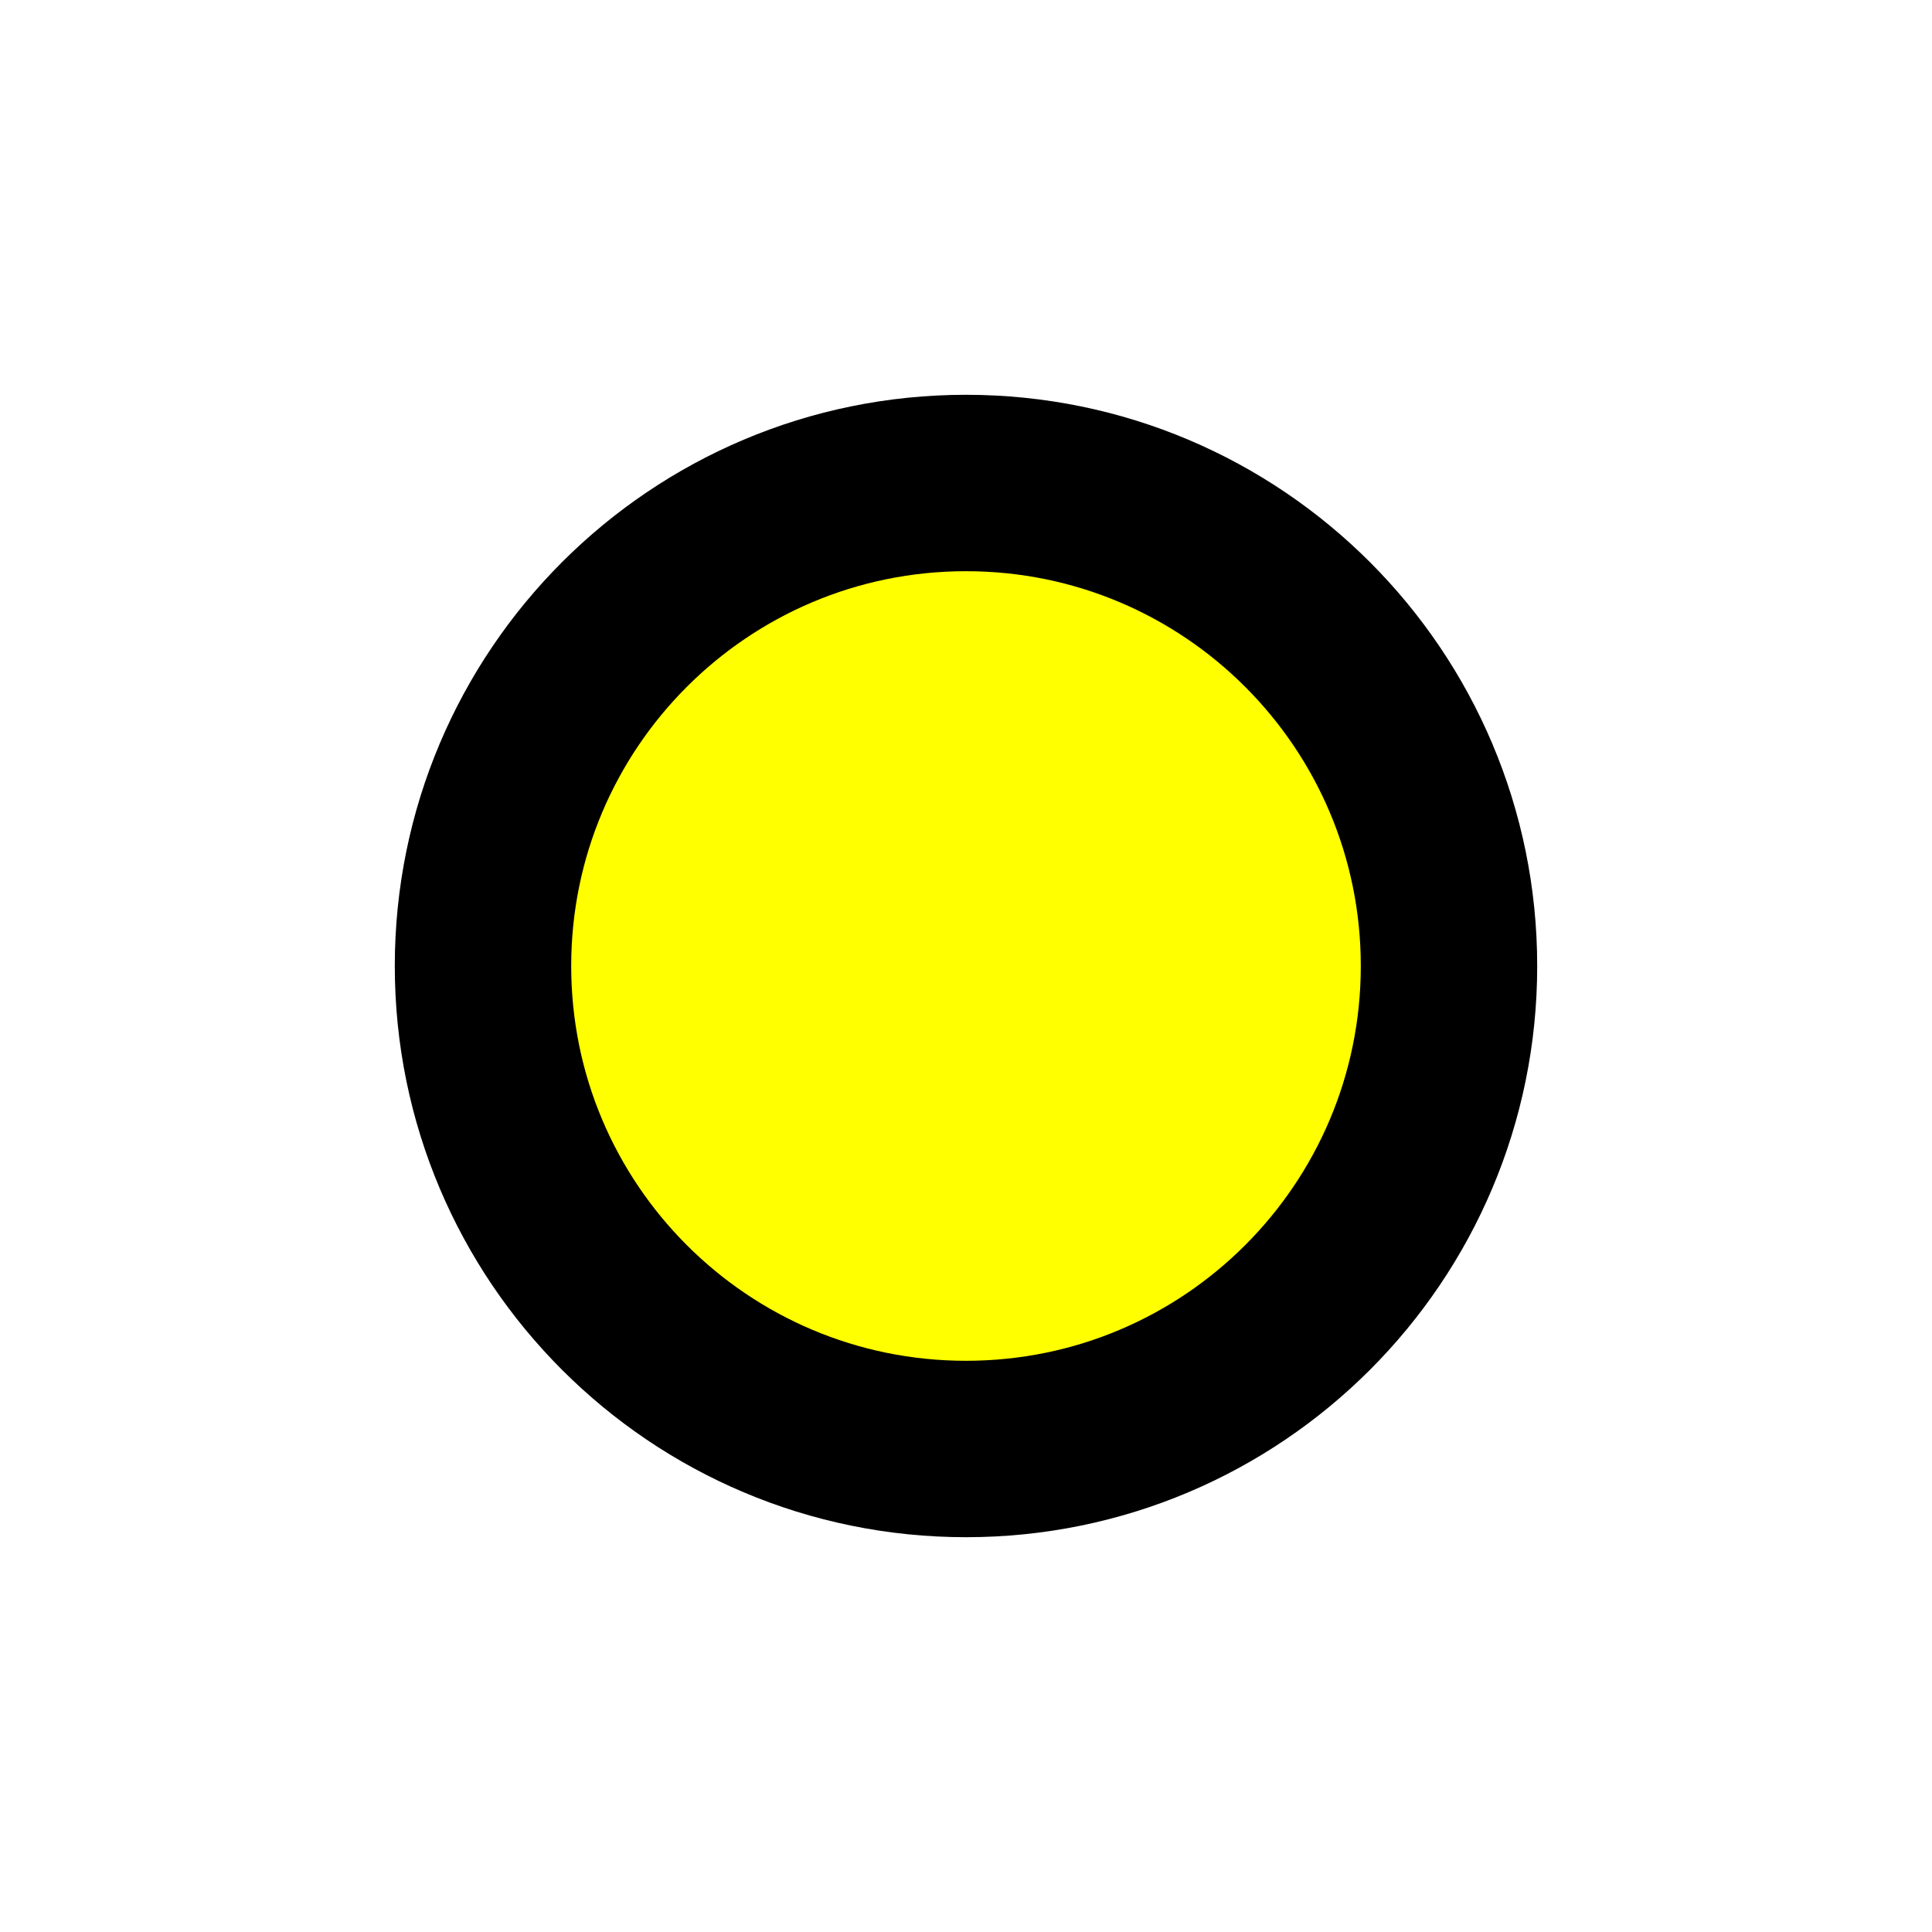
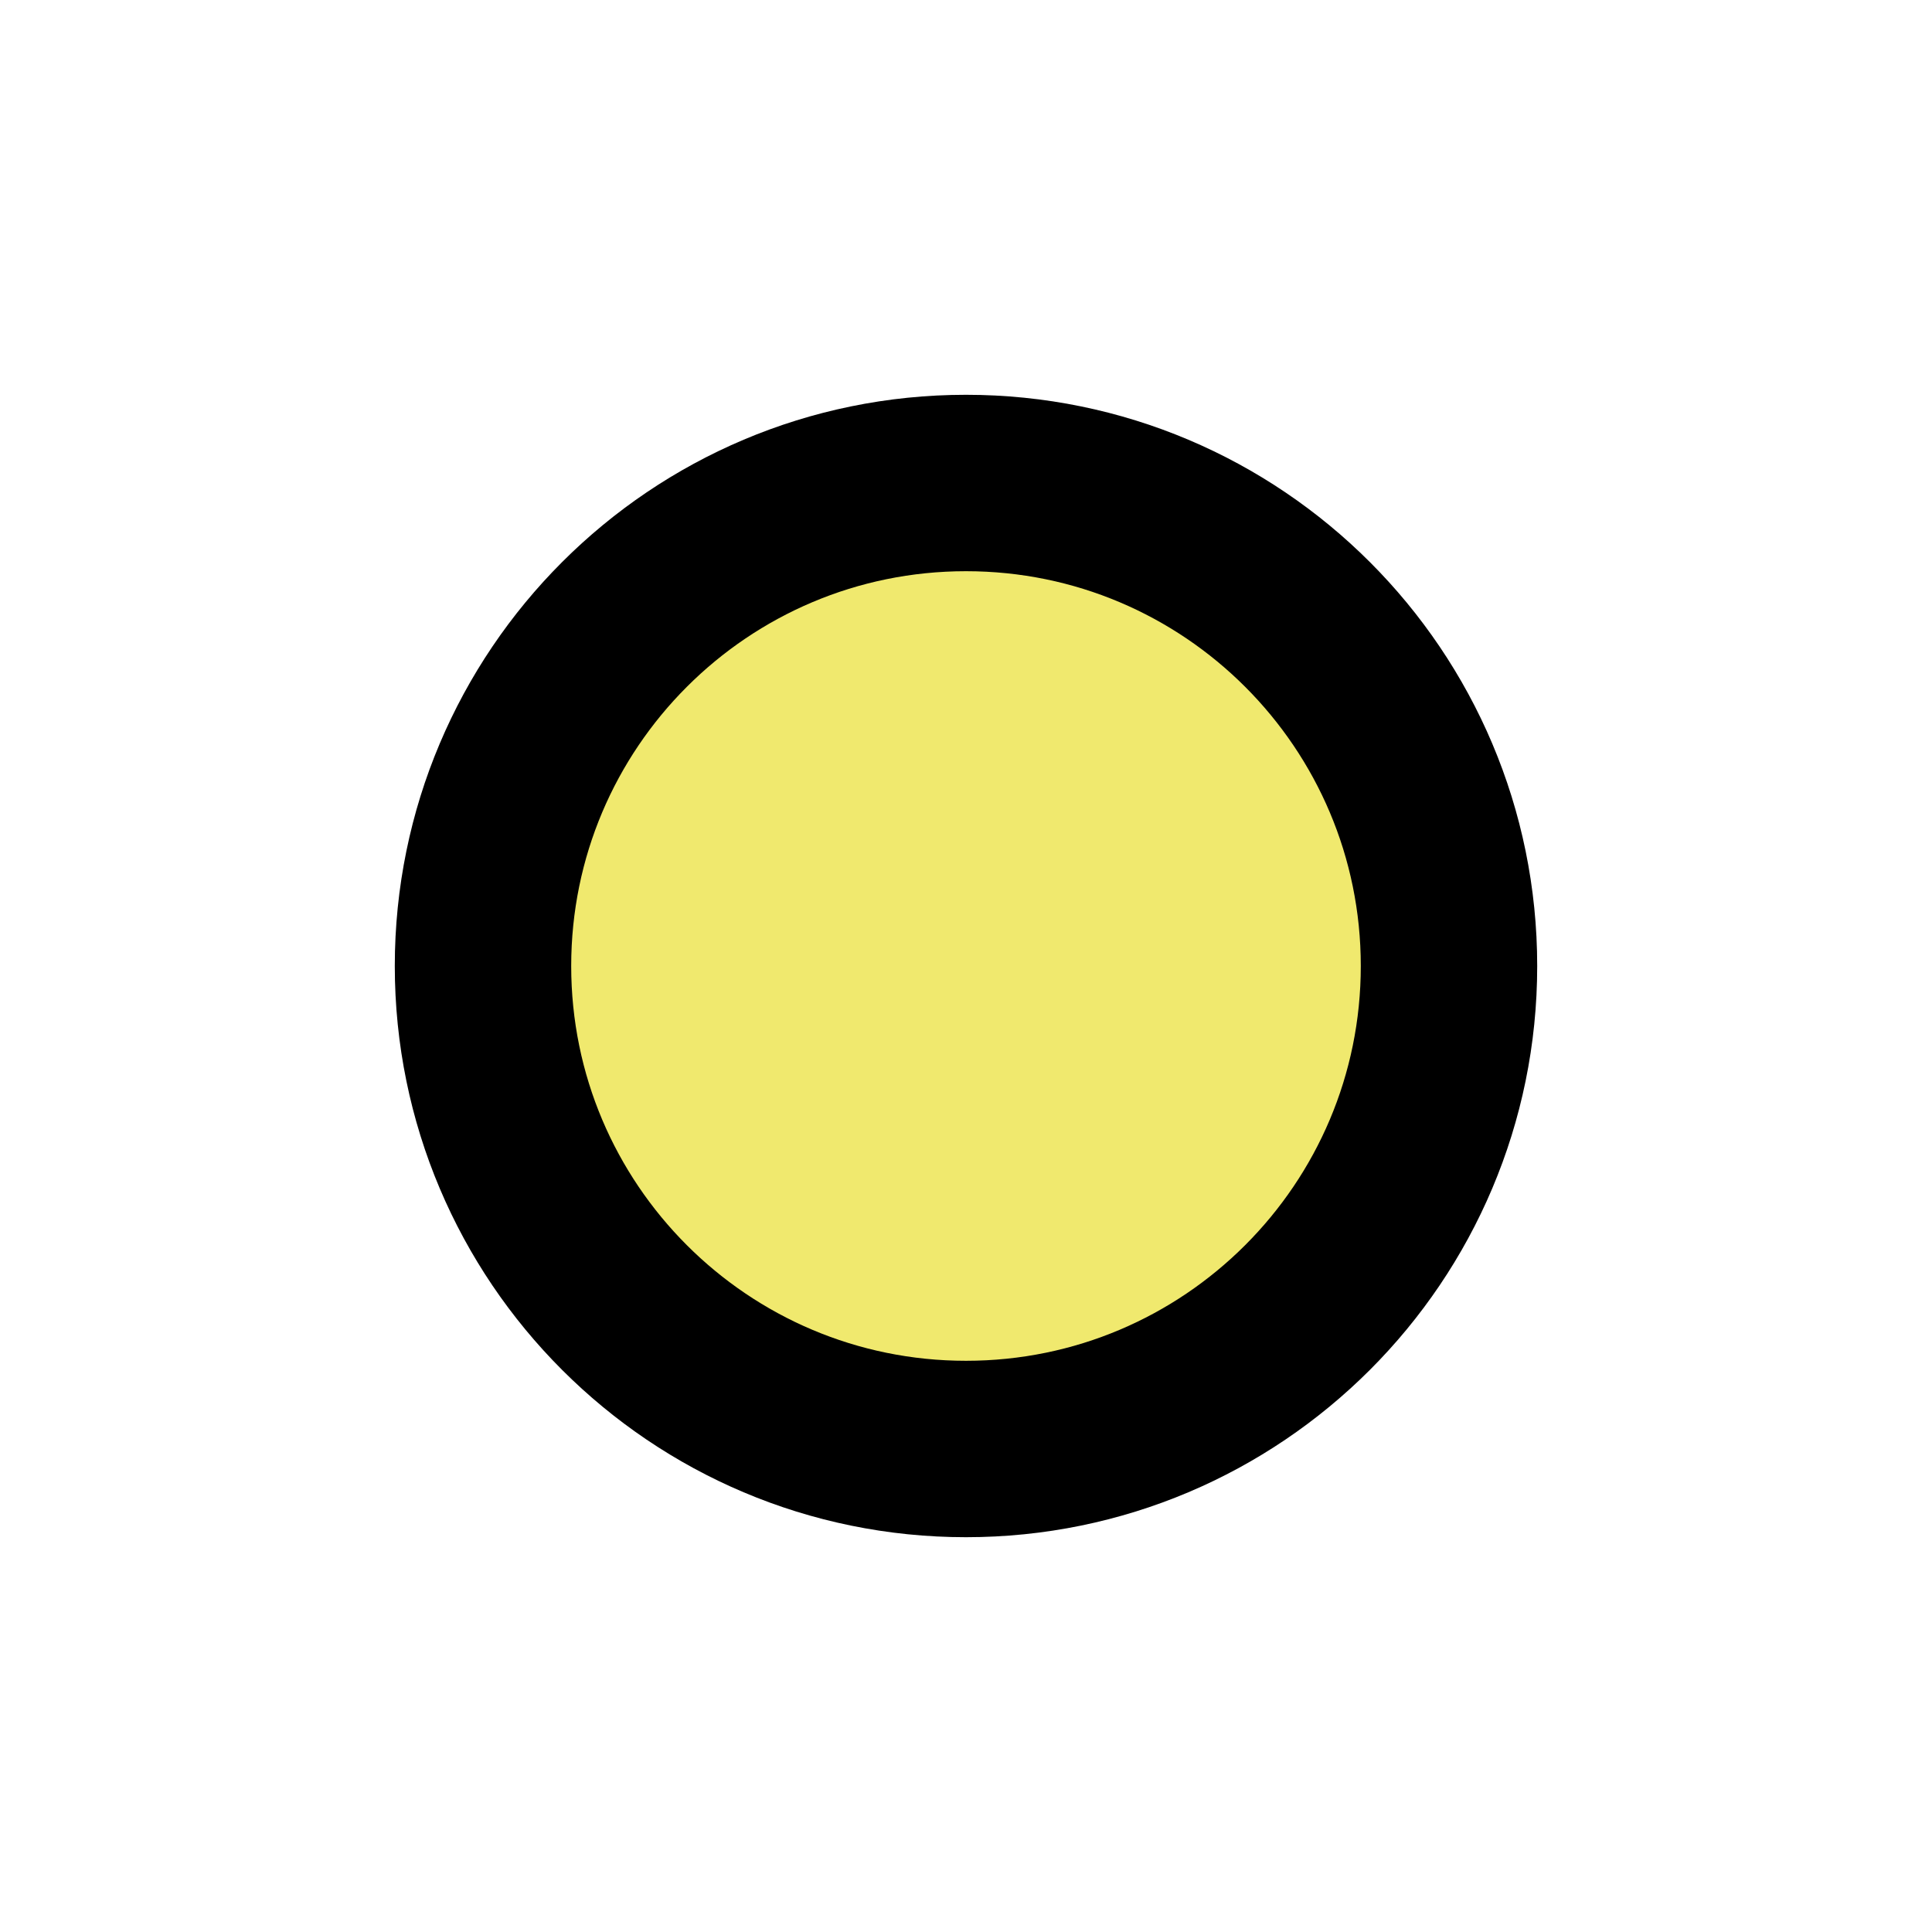
<svg xmlns="http://www.w3.org/2000/svg" width="100mm" height="100mm" viewBox="0 0 100 100" version="1.1" id="svg8">
  <defs id="defs2" />
  <g id="layer1" transform="translate(-42.07209,-37.26123)">
-     <circle style="fill:#ffff00;fill-opacity:1;fill-rule:evenodd;stroke:#000000;stroke-width:9.131;stroke-opacity:1;stroke-miterlimit:4;stroke-dasharray:none" id="path867" cx="92.072" cy="87.261" r="25" />
+     <circle style="fill:#f0e96e;fill-opacity:1;fill-rule:evenodd;stroke:#000000;stroke-width:9.131;stroke-opacity:1;stroke-miterlimit:4;stroke-dasharray:none" id="path867" cx="92.072" cy="87.261" r="25" />
  </g>
</svg>
